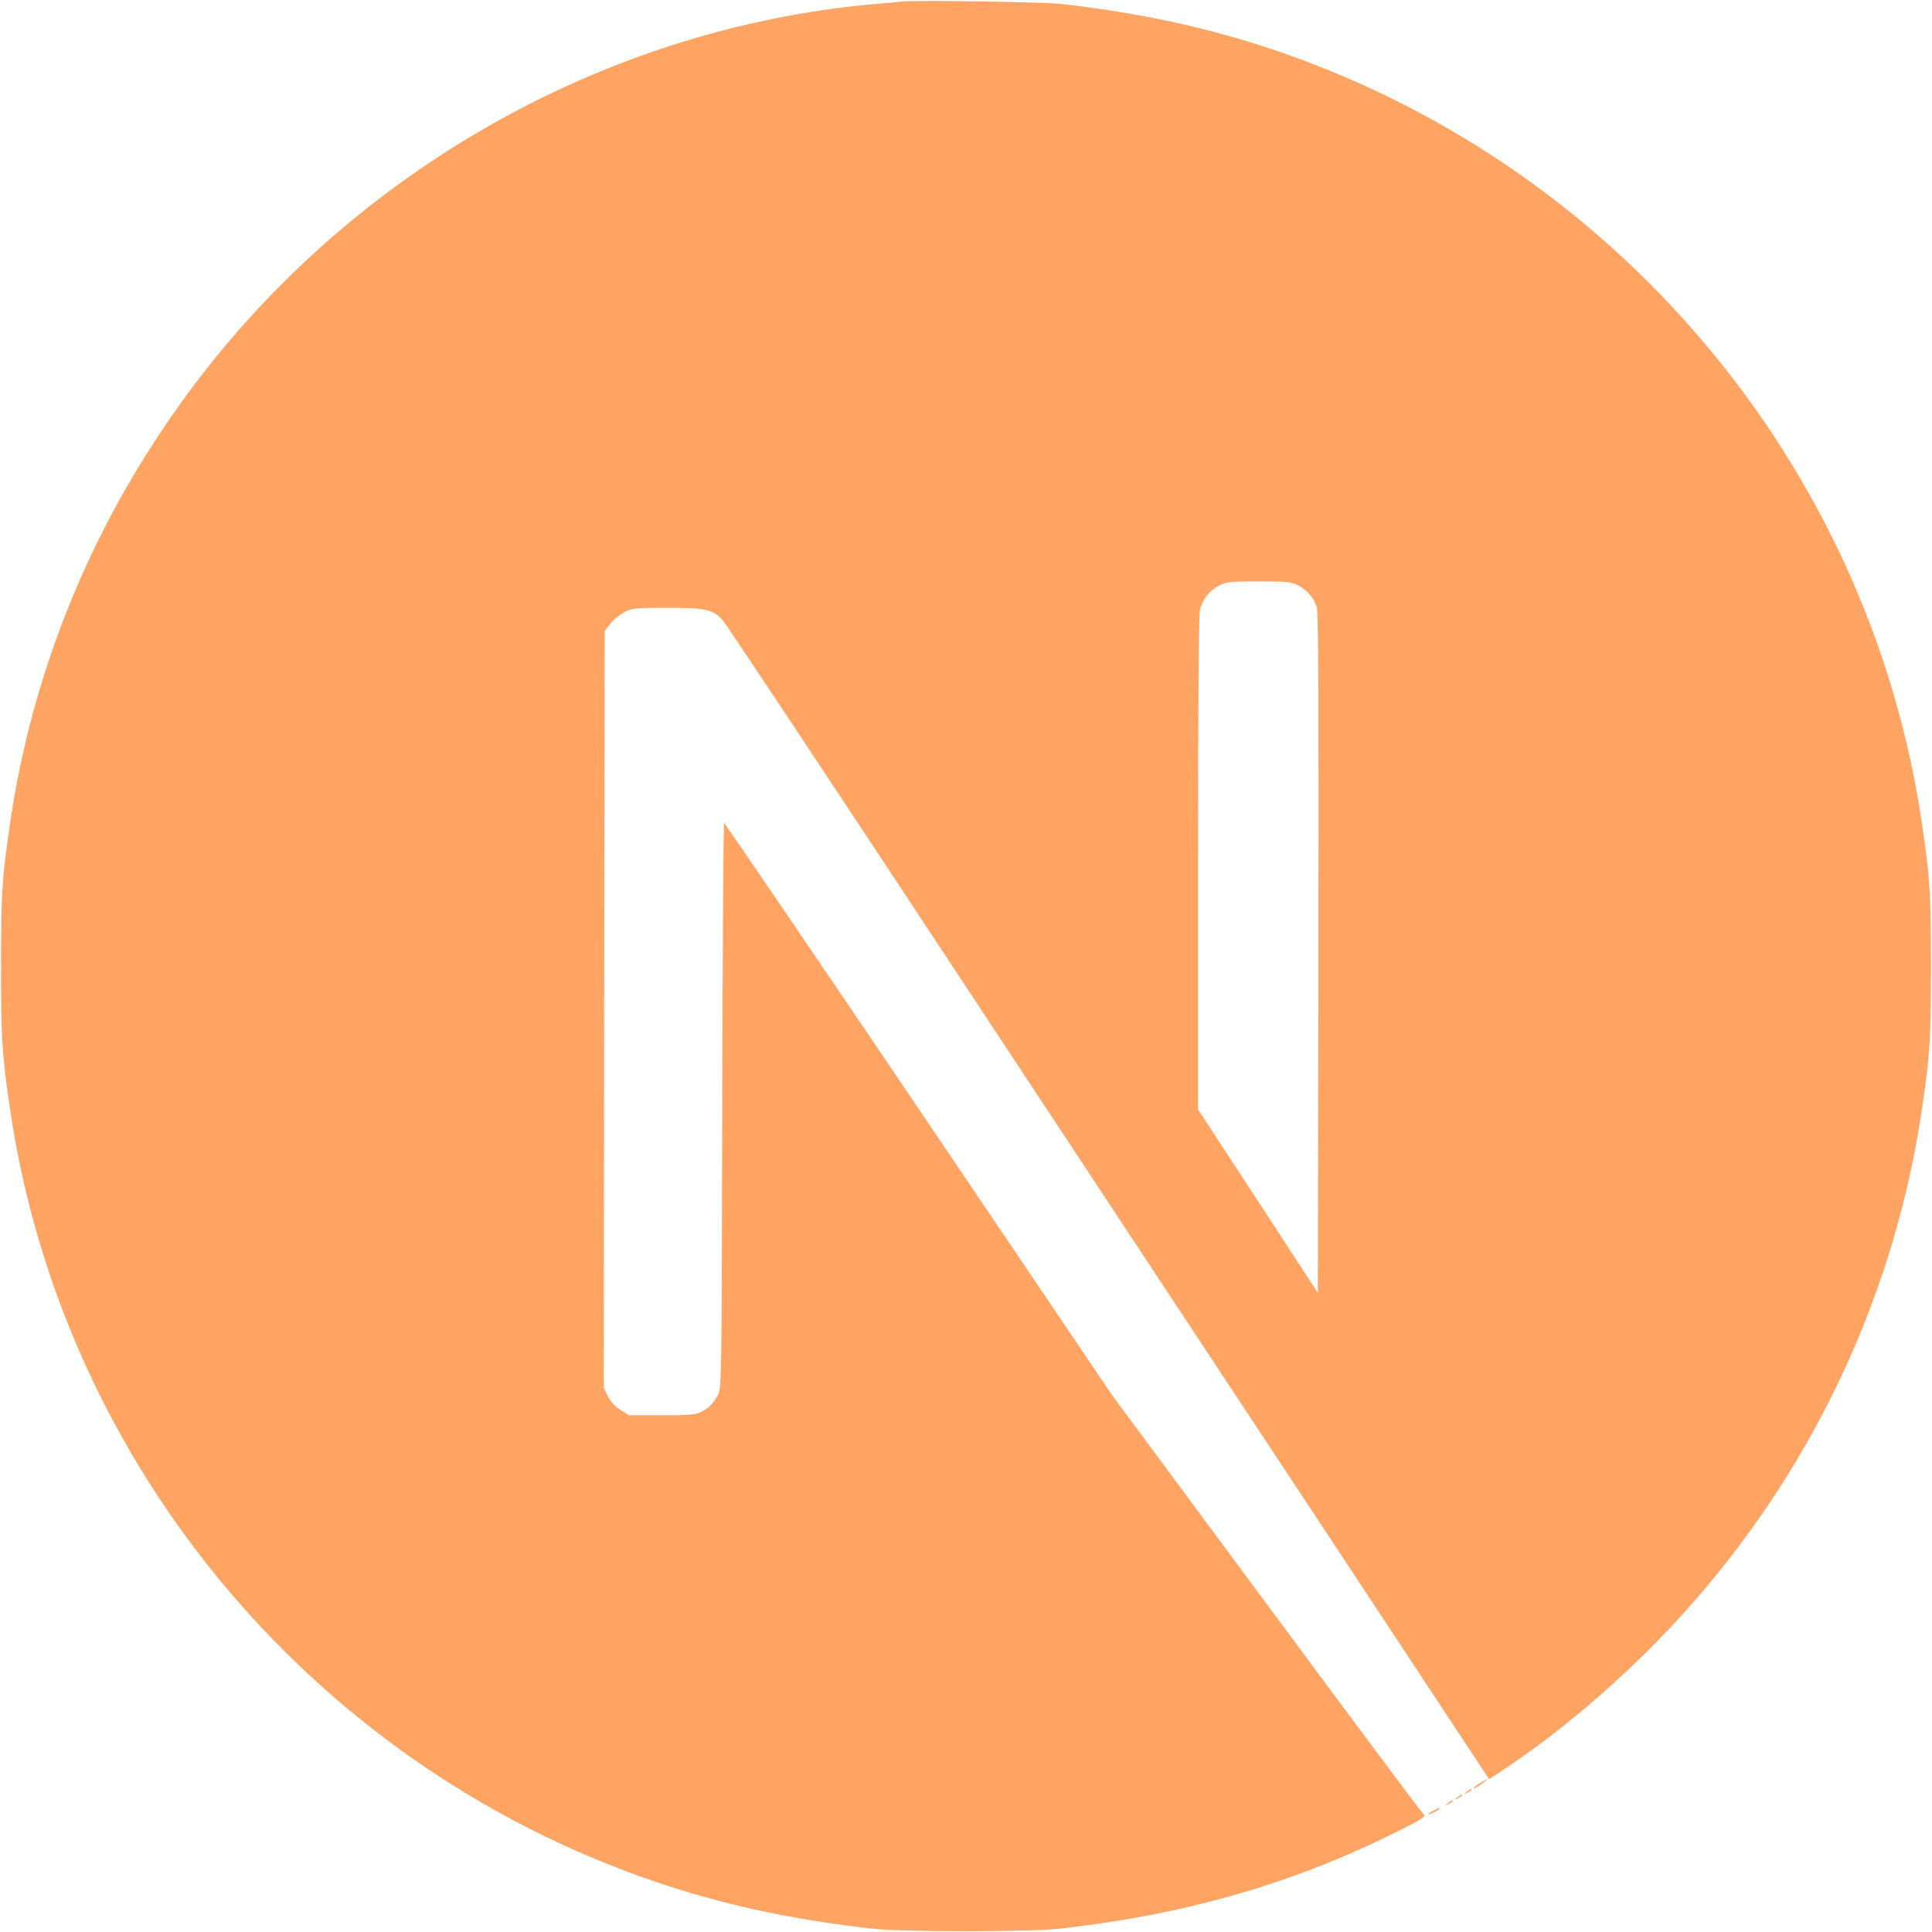
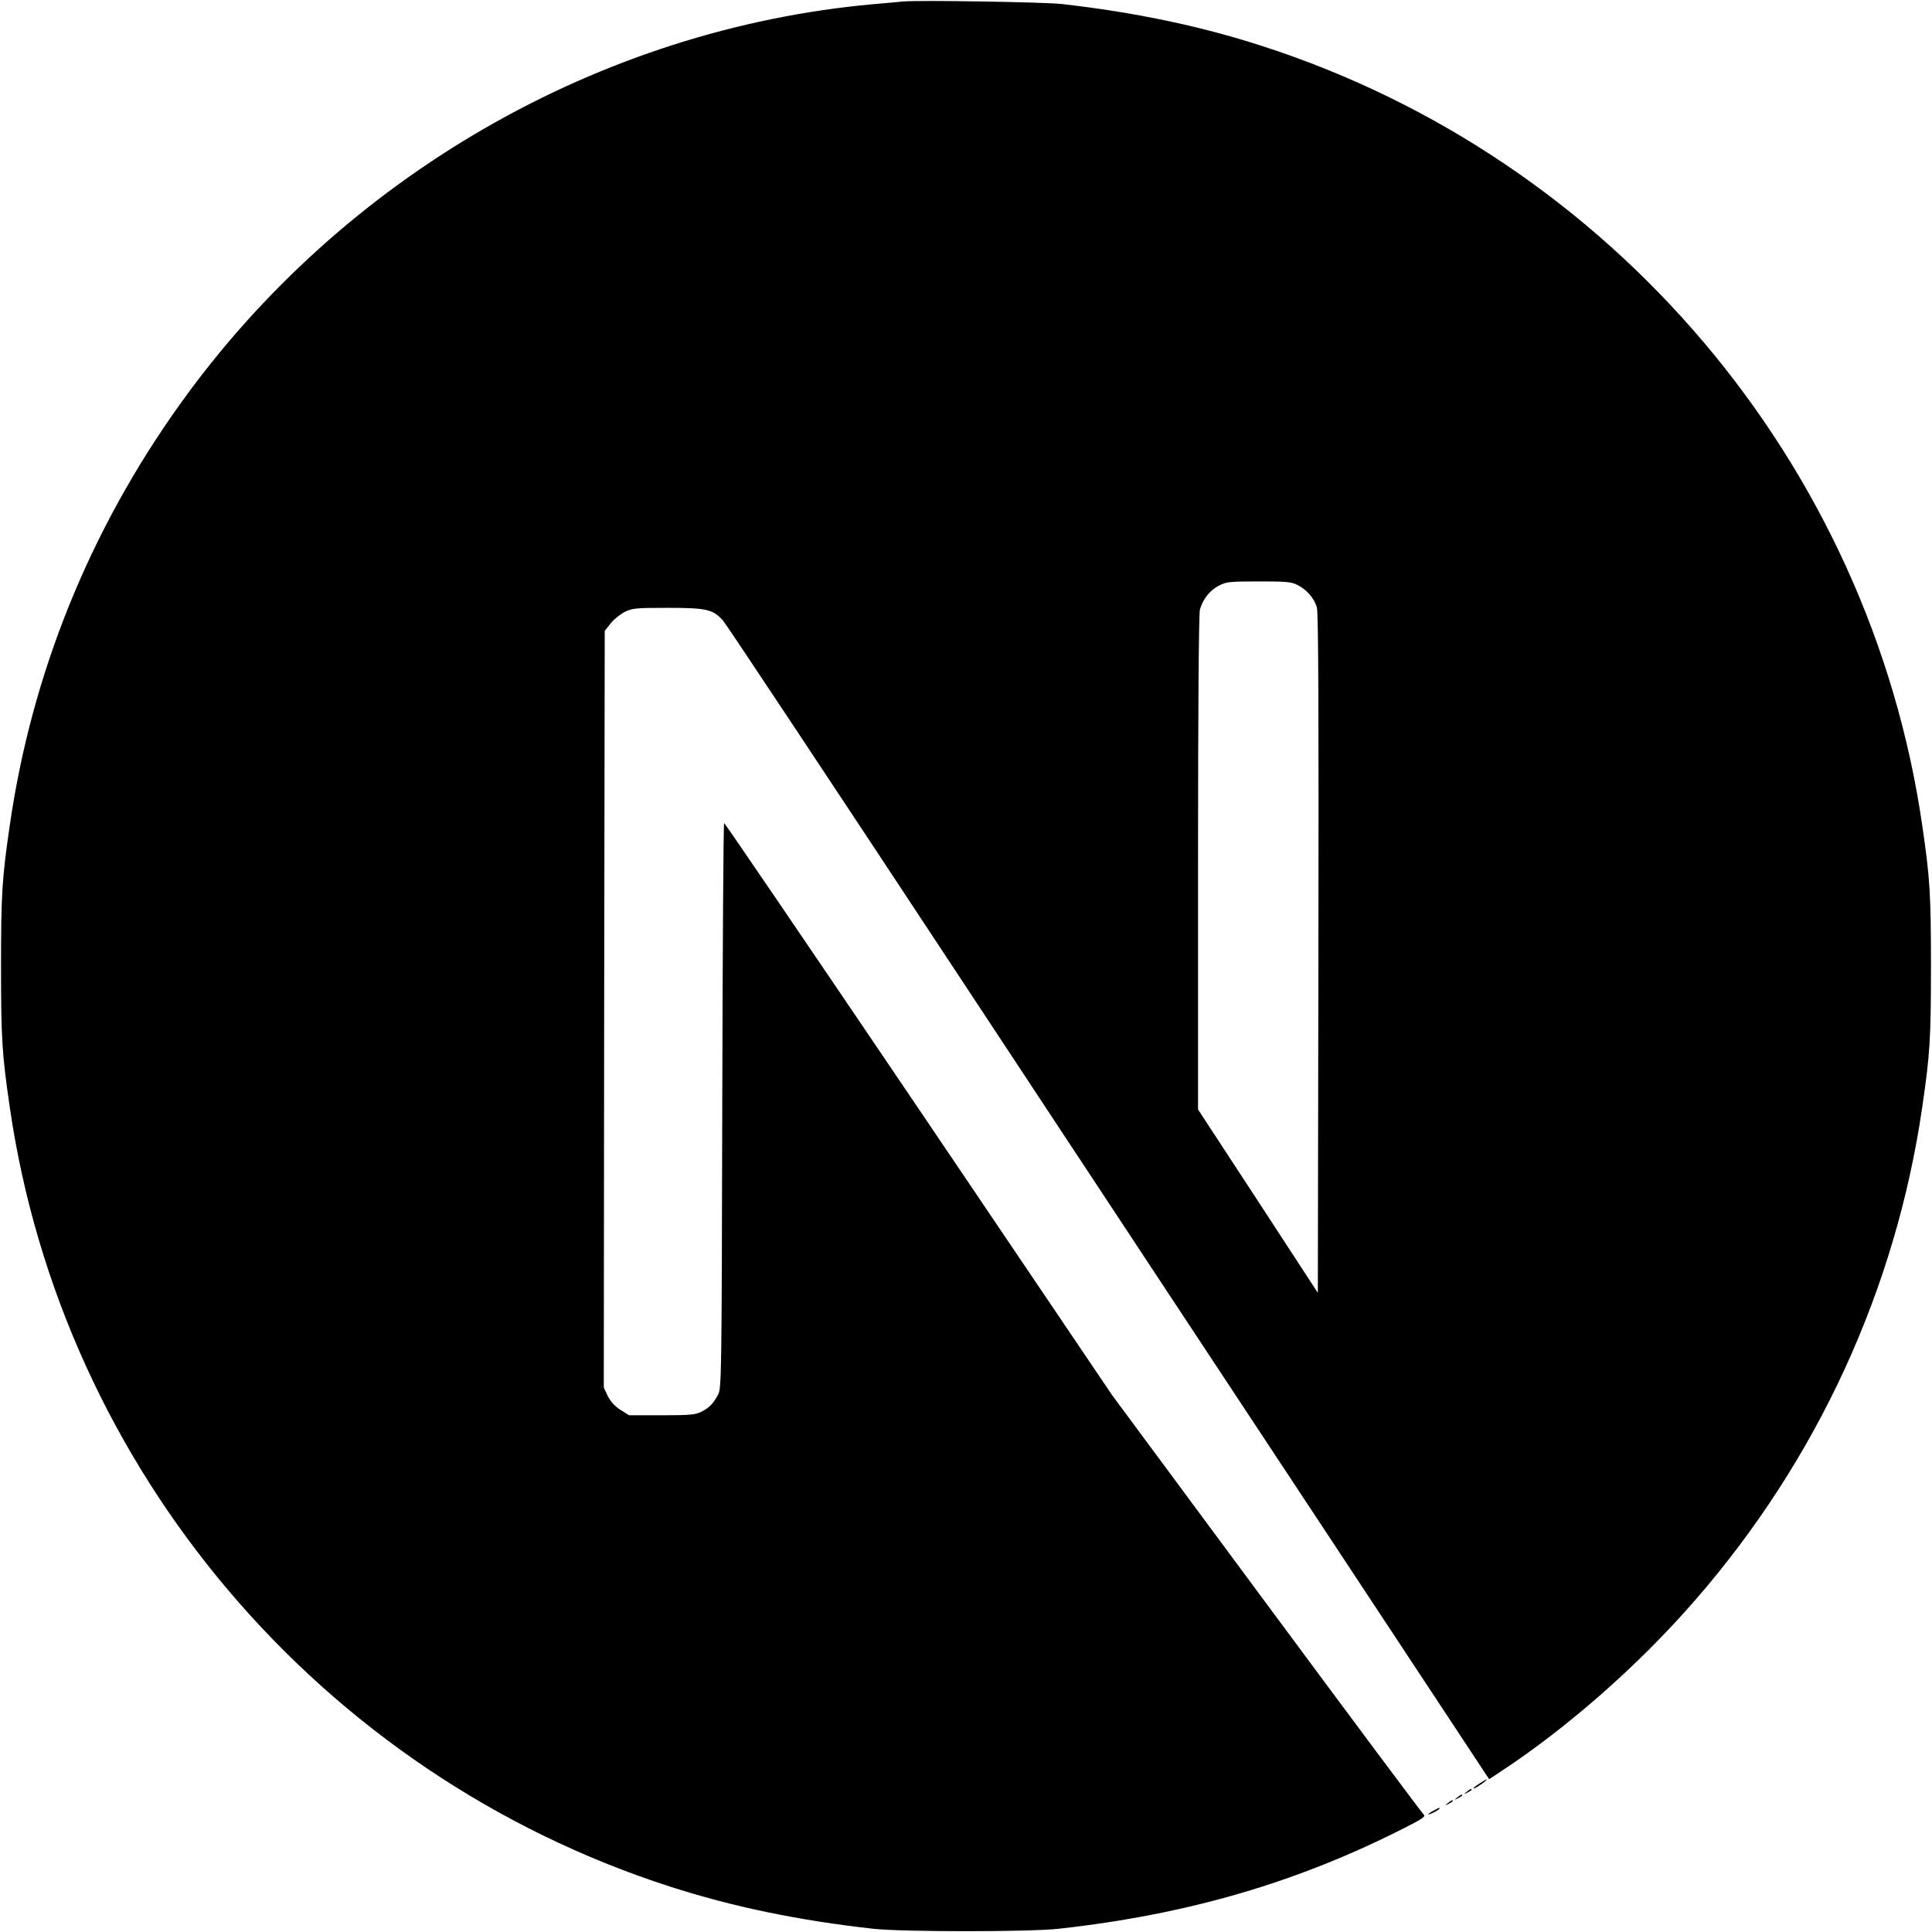
- <svg xmlns="http://www.w3.org/2000/svg" fill="#FFA462" height="1024pt" viewBox=".5 -.2 1023 1024.1" width="1024pt">
+ <svg xmlns="http://www.w3.org/2000/svg" fill="#000000" height="1024pt" viewBox=".5 -.2 1023 1024.1" width="1024pt">
  <path d="m478.5.6c-2.2.2-9.2.9-15.5 1.4-145.3 13.1-281.4 91.5-367.6 212-48 67-78.7 143-90.3 223.5-4.1 28.1-4.6 36.4-4.6 74.5s.5 46.4 4.6 74.5c27.8 192.1 164.5 353.5 349.9 413.3 33.2 10.7 68.2 18 108 22.4 15.5 1.7 82.5 1.7 98 0 68.7-7.6 126.9-24.6 184.3-53.9 8.8-4.5 10.5-5.7 9.3-6.7-.8-.6-38.3-50.9-83.3-111.7l-81.8-110.5-102.5-151.7c-56.4-83.4-102.8-151.6-103.2-151.6-.4-.1-.8 67.3-1 149.6-.3 144.1-.4 149.9-2.2 153.3-2.6 4.9-4.6 6.9-8.8 9.1-3.2 1.6-6 1.9-21.1 1.9h-17.3l-4.6-2.9c-3-1.9-5.2-4.4-6.7-7.3l-2.1-4.5.2-200.5.3-200.6 3.1-3.9c1.6-2.1 5-4.8 7.4-6.1 4.1-2 5.7-2.2 23-2.2 20.4 0 23.8.8 29.1 6.6 1.5 1.6 57 85.2 123.4 185.9s157.2 238.2 201.8 305.7l81 122.7 4.1-2.7c36.3-23.6 74.7-57.2 105.1-92.2 64.7-74.3 106.4-164.9 120.4-261.5 4.1-28.1 4.6-36.4 4.6-74.5s-.5-46.4-4.6-74.5c-27.8-192.1-164.5-353.5-349.9-413.3-32.7-10.6-67.5-17.9-106.5-22.3-9.6-1-75.7-2.1-84-1.3zm209.4 309.4c4.8 2.4 8.7 7 10.1 11.8.8 2.6 1 58.2.8 183.5l-.3 179.8-31.7-48.6-31.8-48.6v-130.7c0-84.5.4-132 1-134.3 1.6-5.6 5.1-10 9.9-12.6 4.1-2.1 5.6-2.3 21.3-2.3 14.8 0 17.4.2 20.7 2z" />
  <path d="m784.3 945.1c-3.5 2.2-4.6 3.7-1.5 2 2.2-1.3 5.8-4 5.2-4.1-.3 0-2 1-3.7 2.1zm-6.9 4.5c-1.8 1.4-1.8 1.5.4.4 1.2-.6 2.2-1.3 2.2-1.5 0-.8-.5-.6-2.6 1.1zm-5 3c-1.8 1.4-1.8 1.5.4.4 1.2-.6 2.2-1.3 2.2-1.5 0-.8-.5-.6-2.6 1.1zm-5 3c-1.8 1.4-1.8 1.5.4.4 1.2-.6 2.2-1.3 2.2-1.5 0-.8-.5-.6-2.6 1.1zm-7.6 4c-3.8 2-3.6 2.8.2.9 1.7-.9 3-1.8 3-2 0-.7-.1-.6-3.2 1.1z" />
</svg>
